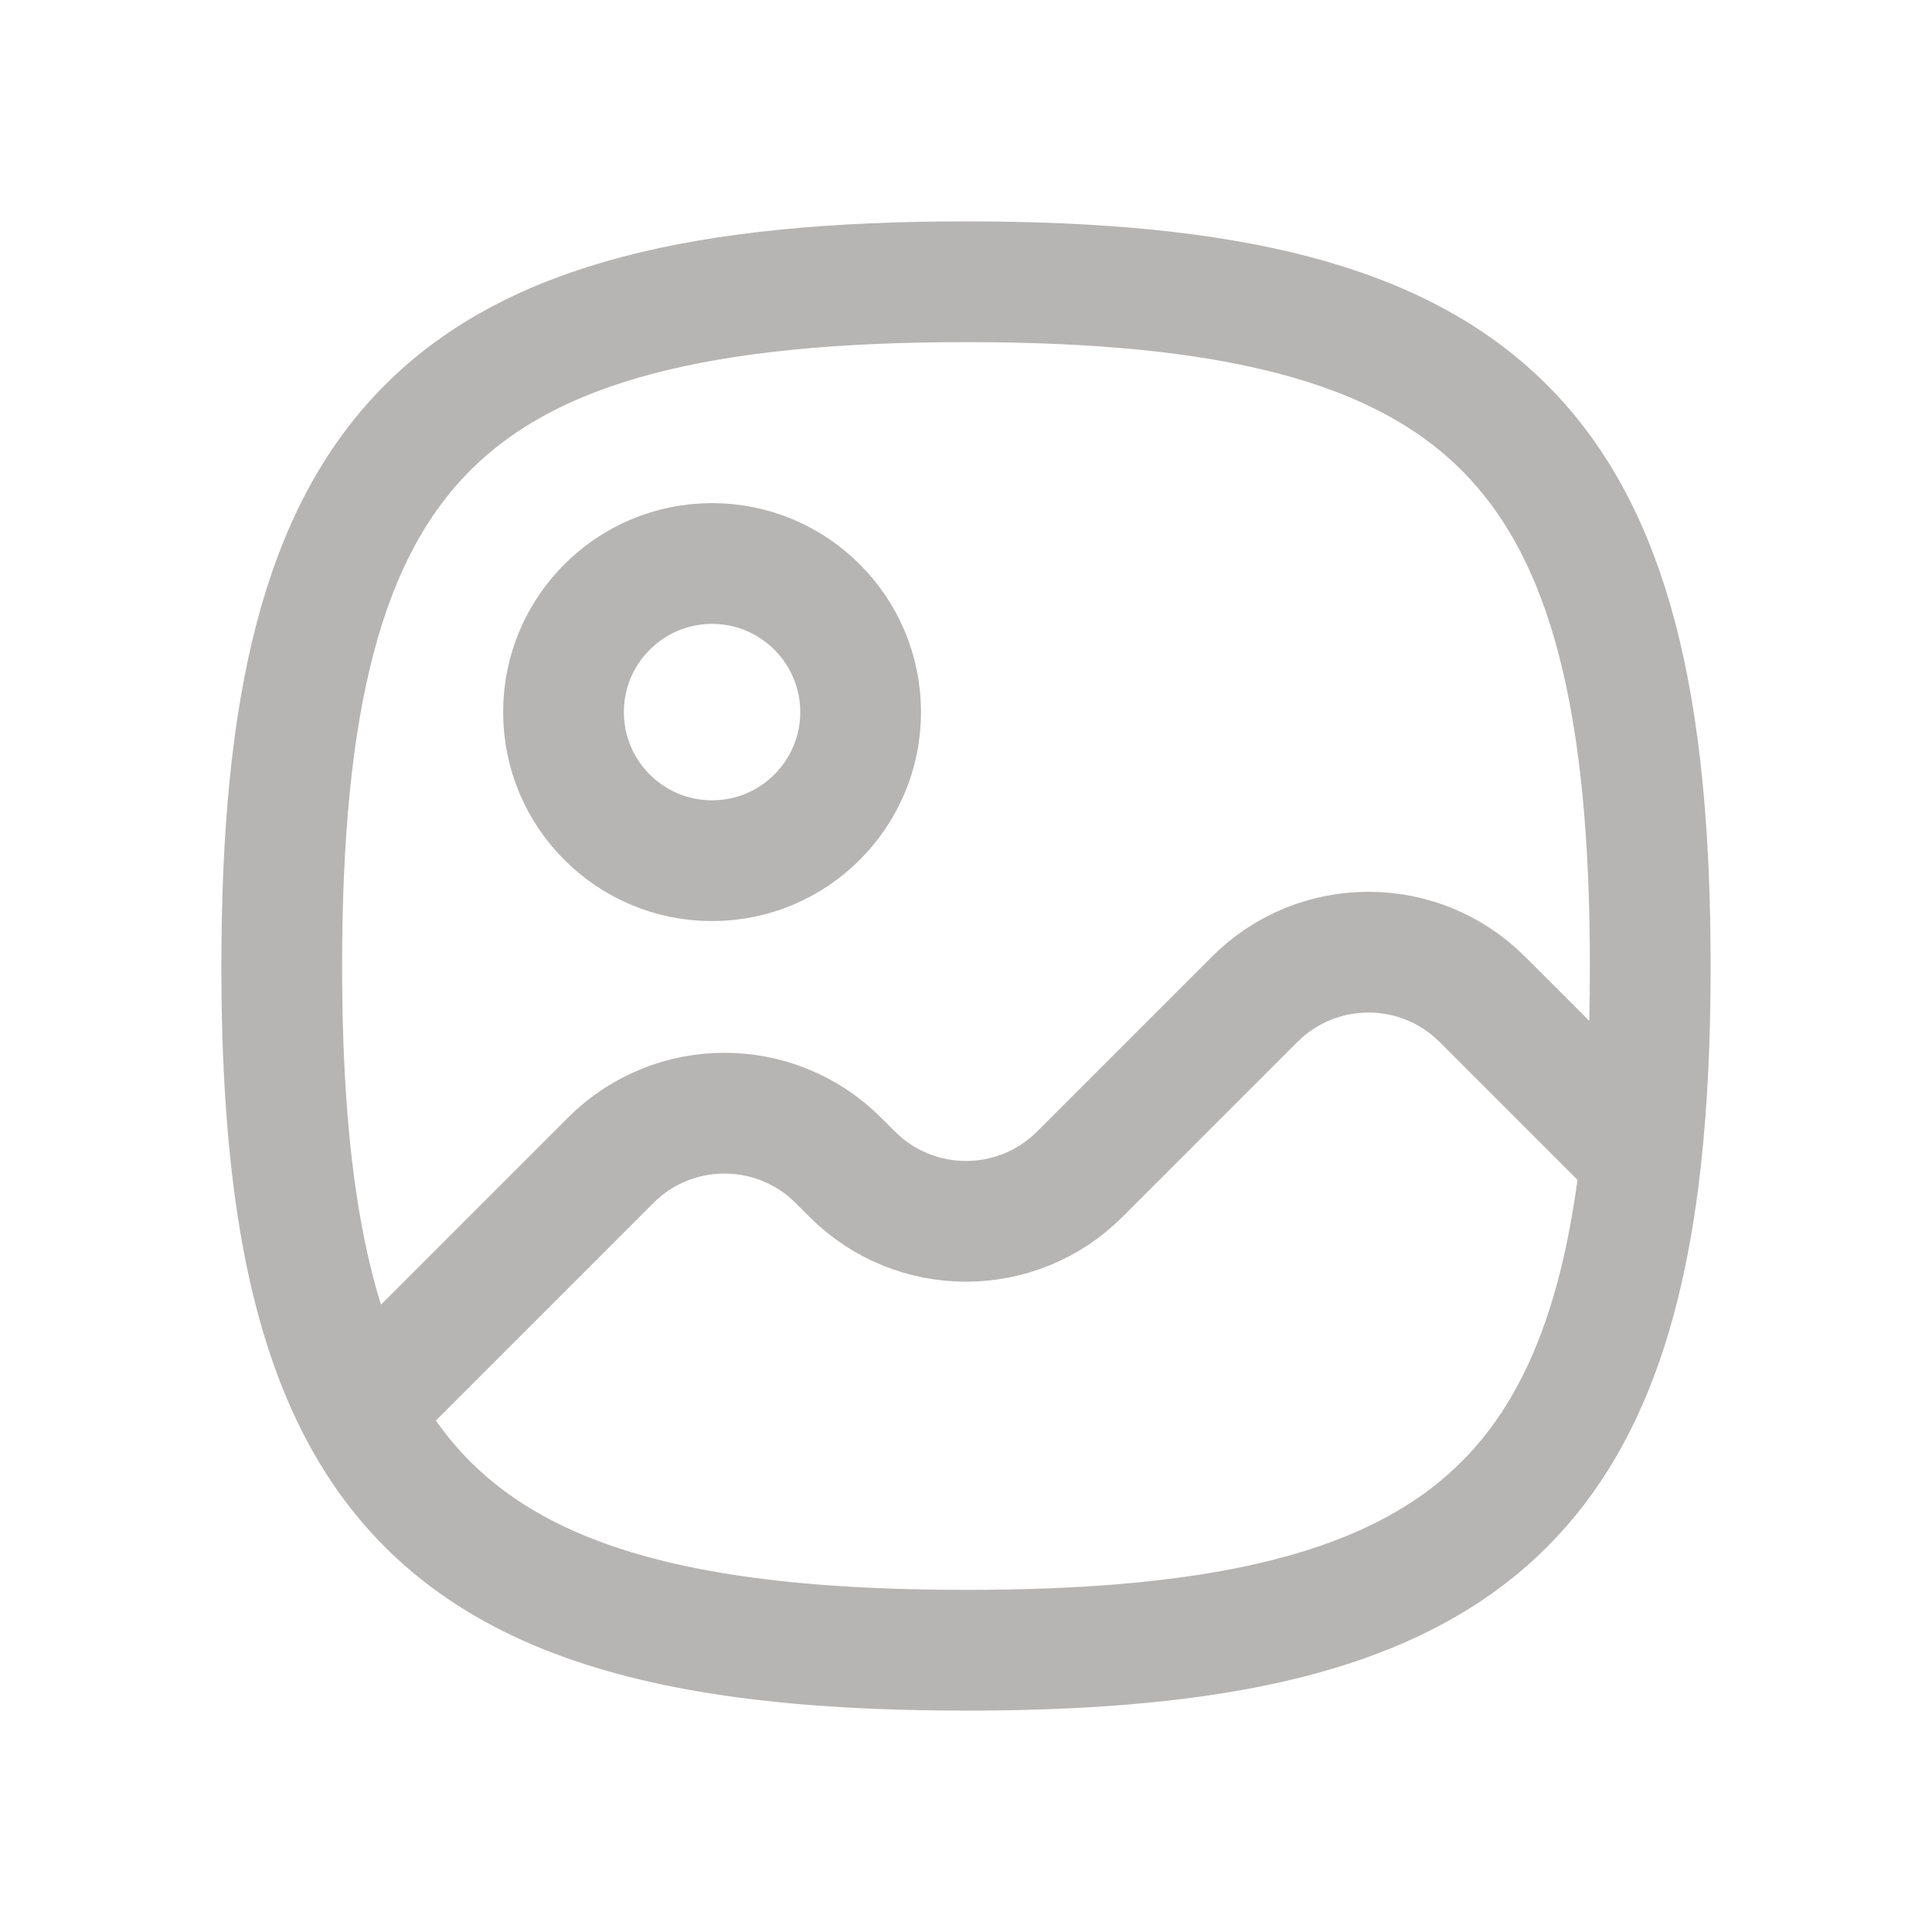
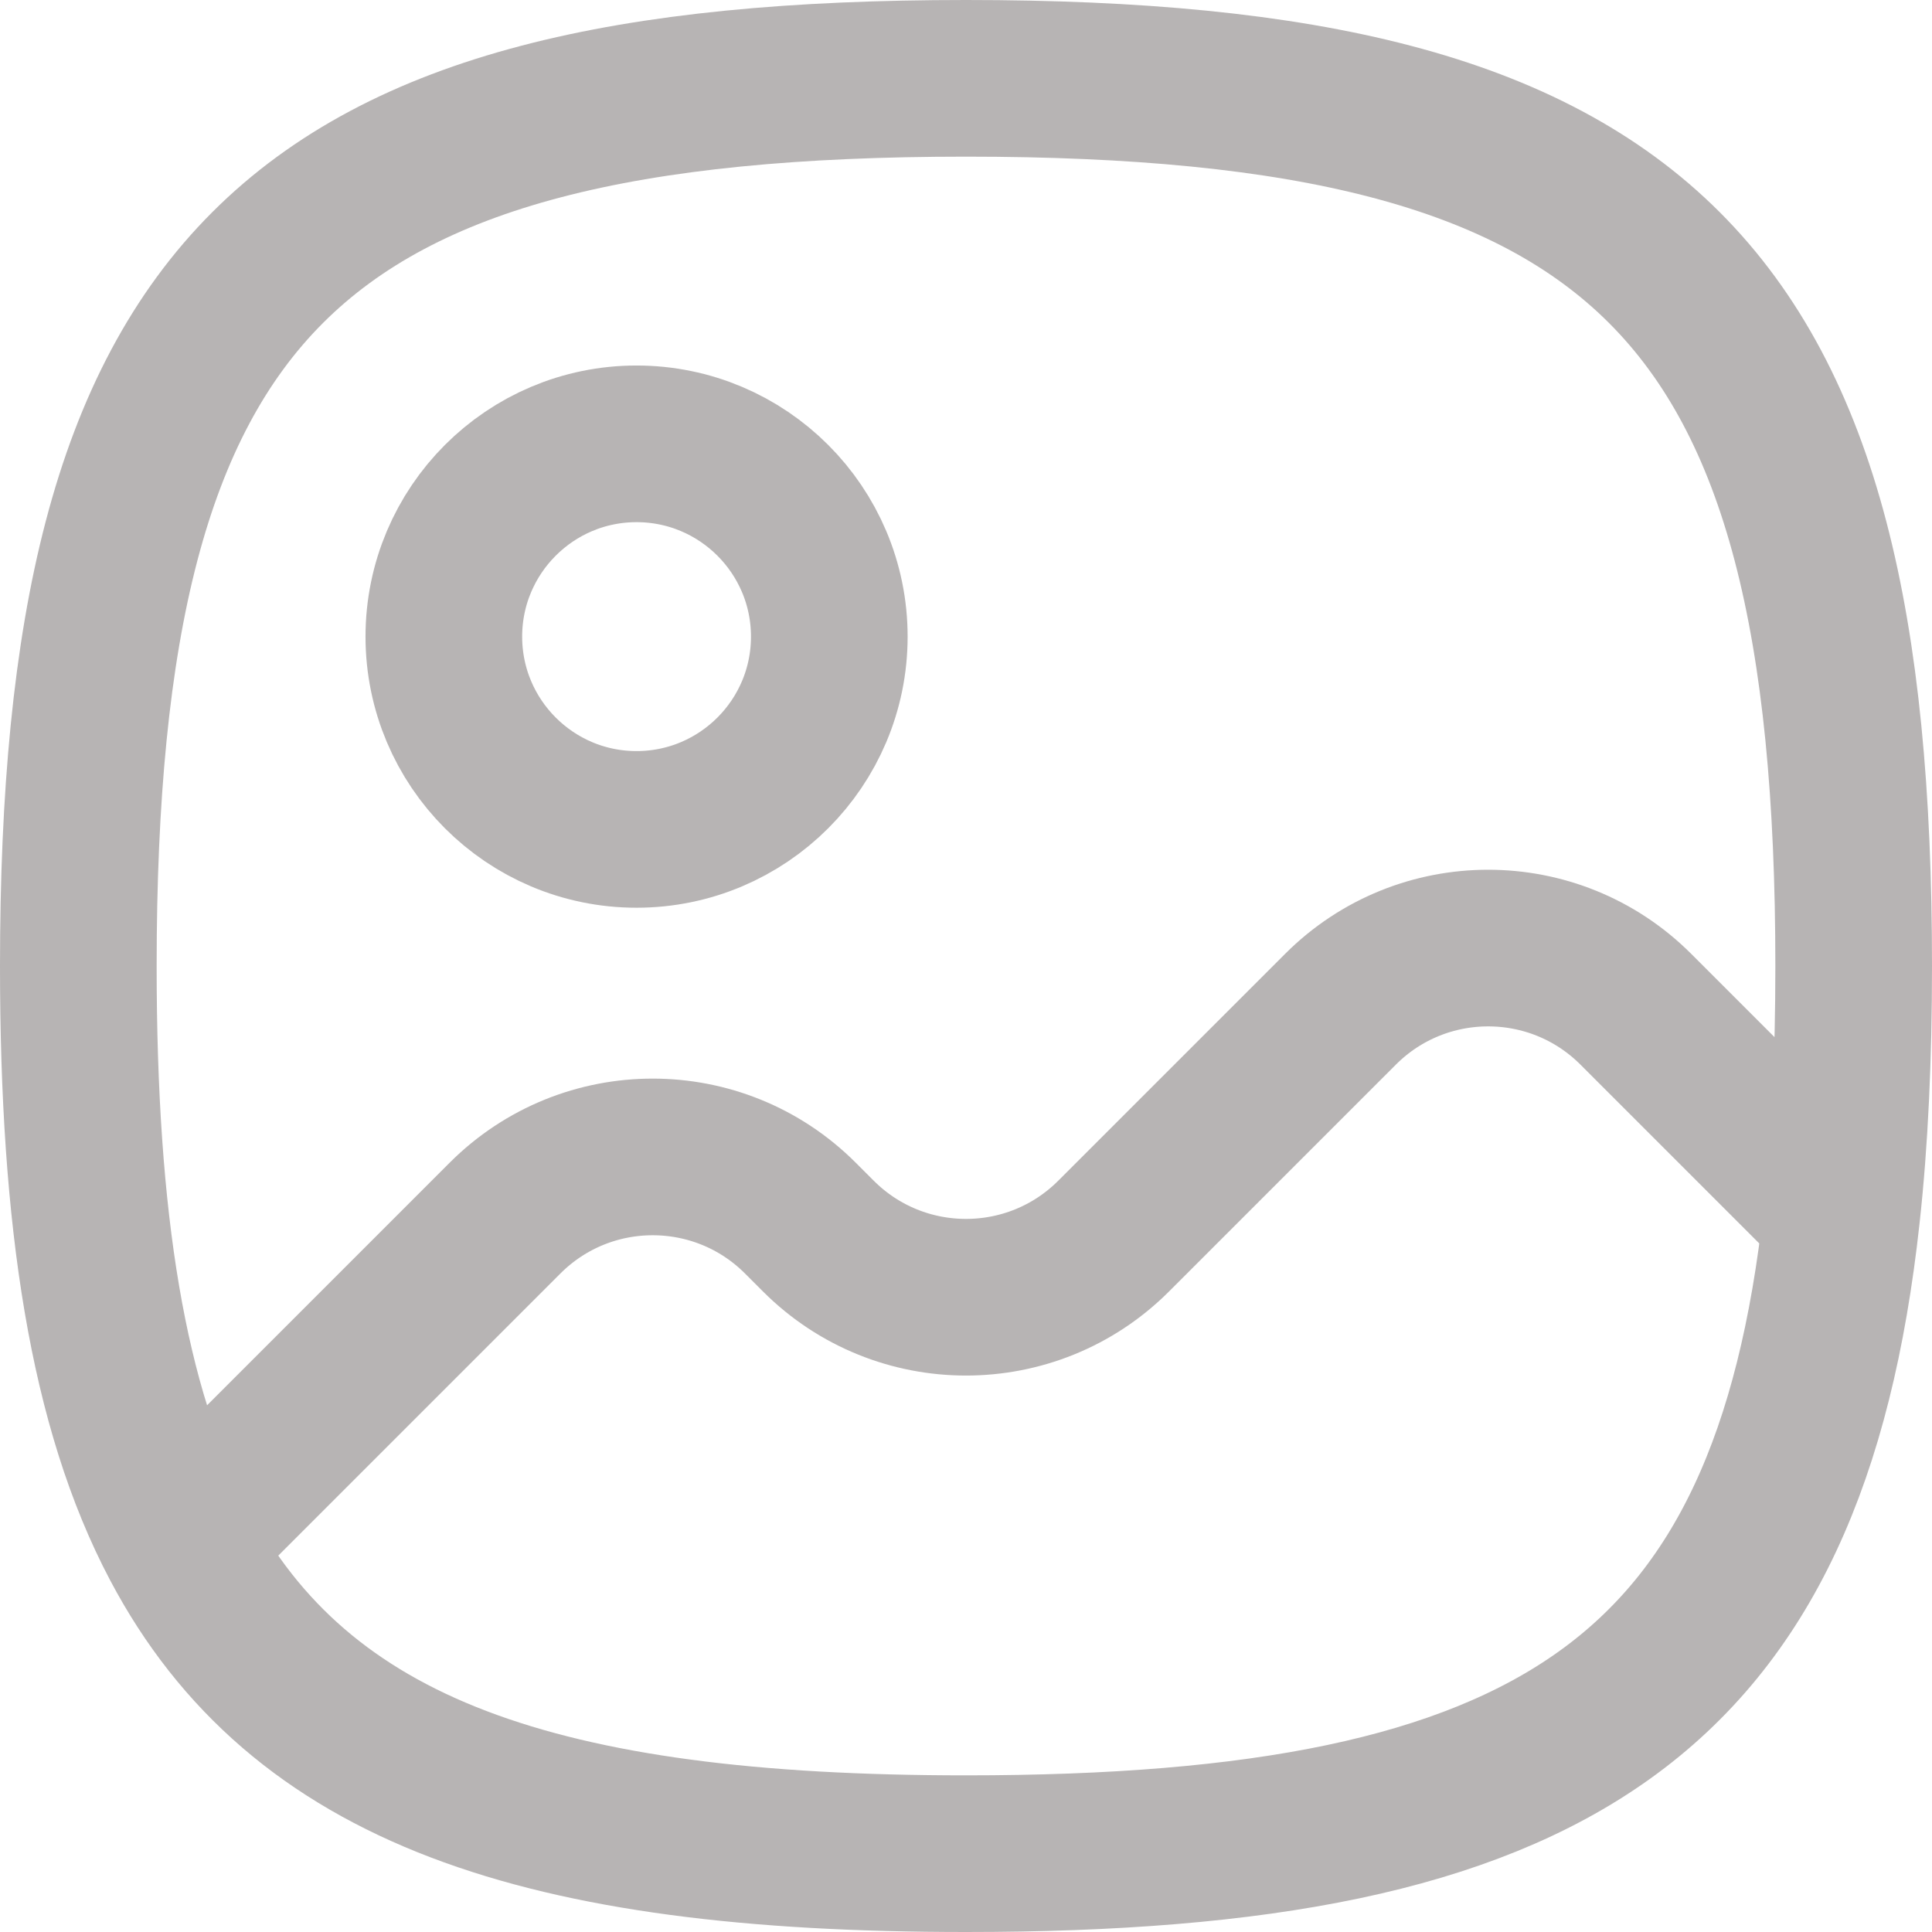
- <svg xmlns="http://www.w3.org/2000/svg" width="38" height="38" viewBox="0 0 24 24" fill="none">
+ <svg xmlns="http://www.w3.org/2000/svg" fill="none" viewBox="2.75 2.75 18.5 18.5" width="32" height="32">
  <path d="M4.468 17.532C5.623 19.715 7.929 20.5 12 20.5C17.625 20.5 19.88 19.002 20.385 14.385M4.468 17.532C3.779 16.229 3.5 14.429 3.5 12C3.5 5.5 5.5 3.5 12 3.5C18.5 3.5 20.5 5.5 20.5 12C20.5 12.874 20.464 13.668 20.385 14.385M4.468 17.532L7.586 14.414C8.367 13.633 9.633 13.633 10.414 14.414L10.586 14.586C11.367 15.367 12.633 15.367 13.414 14.586L15.586 12.414C16.367 11.633 17.633 11.633 18.414 12.414L20.385 14.385M10.691 8.846C10.691 9.865 9.864 10.692 8.845 10.692C7.827 10.692 7 9.865 7 8.846C7 7.827 7.827 7 8.845 7C9.864 7 10.691 7.827 10.691 8.846Z" stroke="#B7B4B4" stroke-width="1.5" stroke-linecap="round" stroke-linejoin="round" />
</svg>
